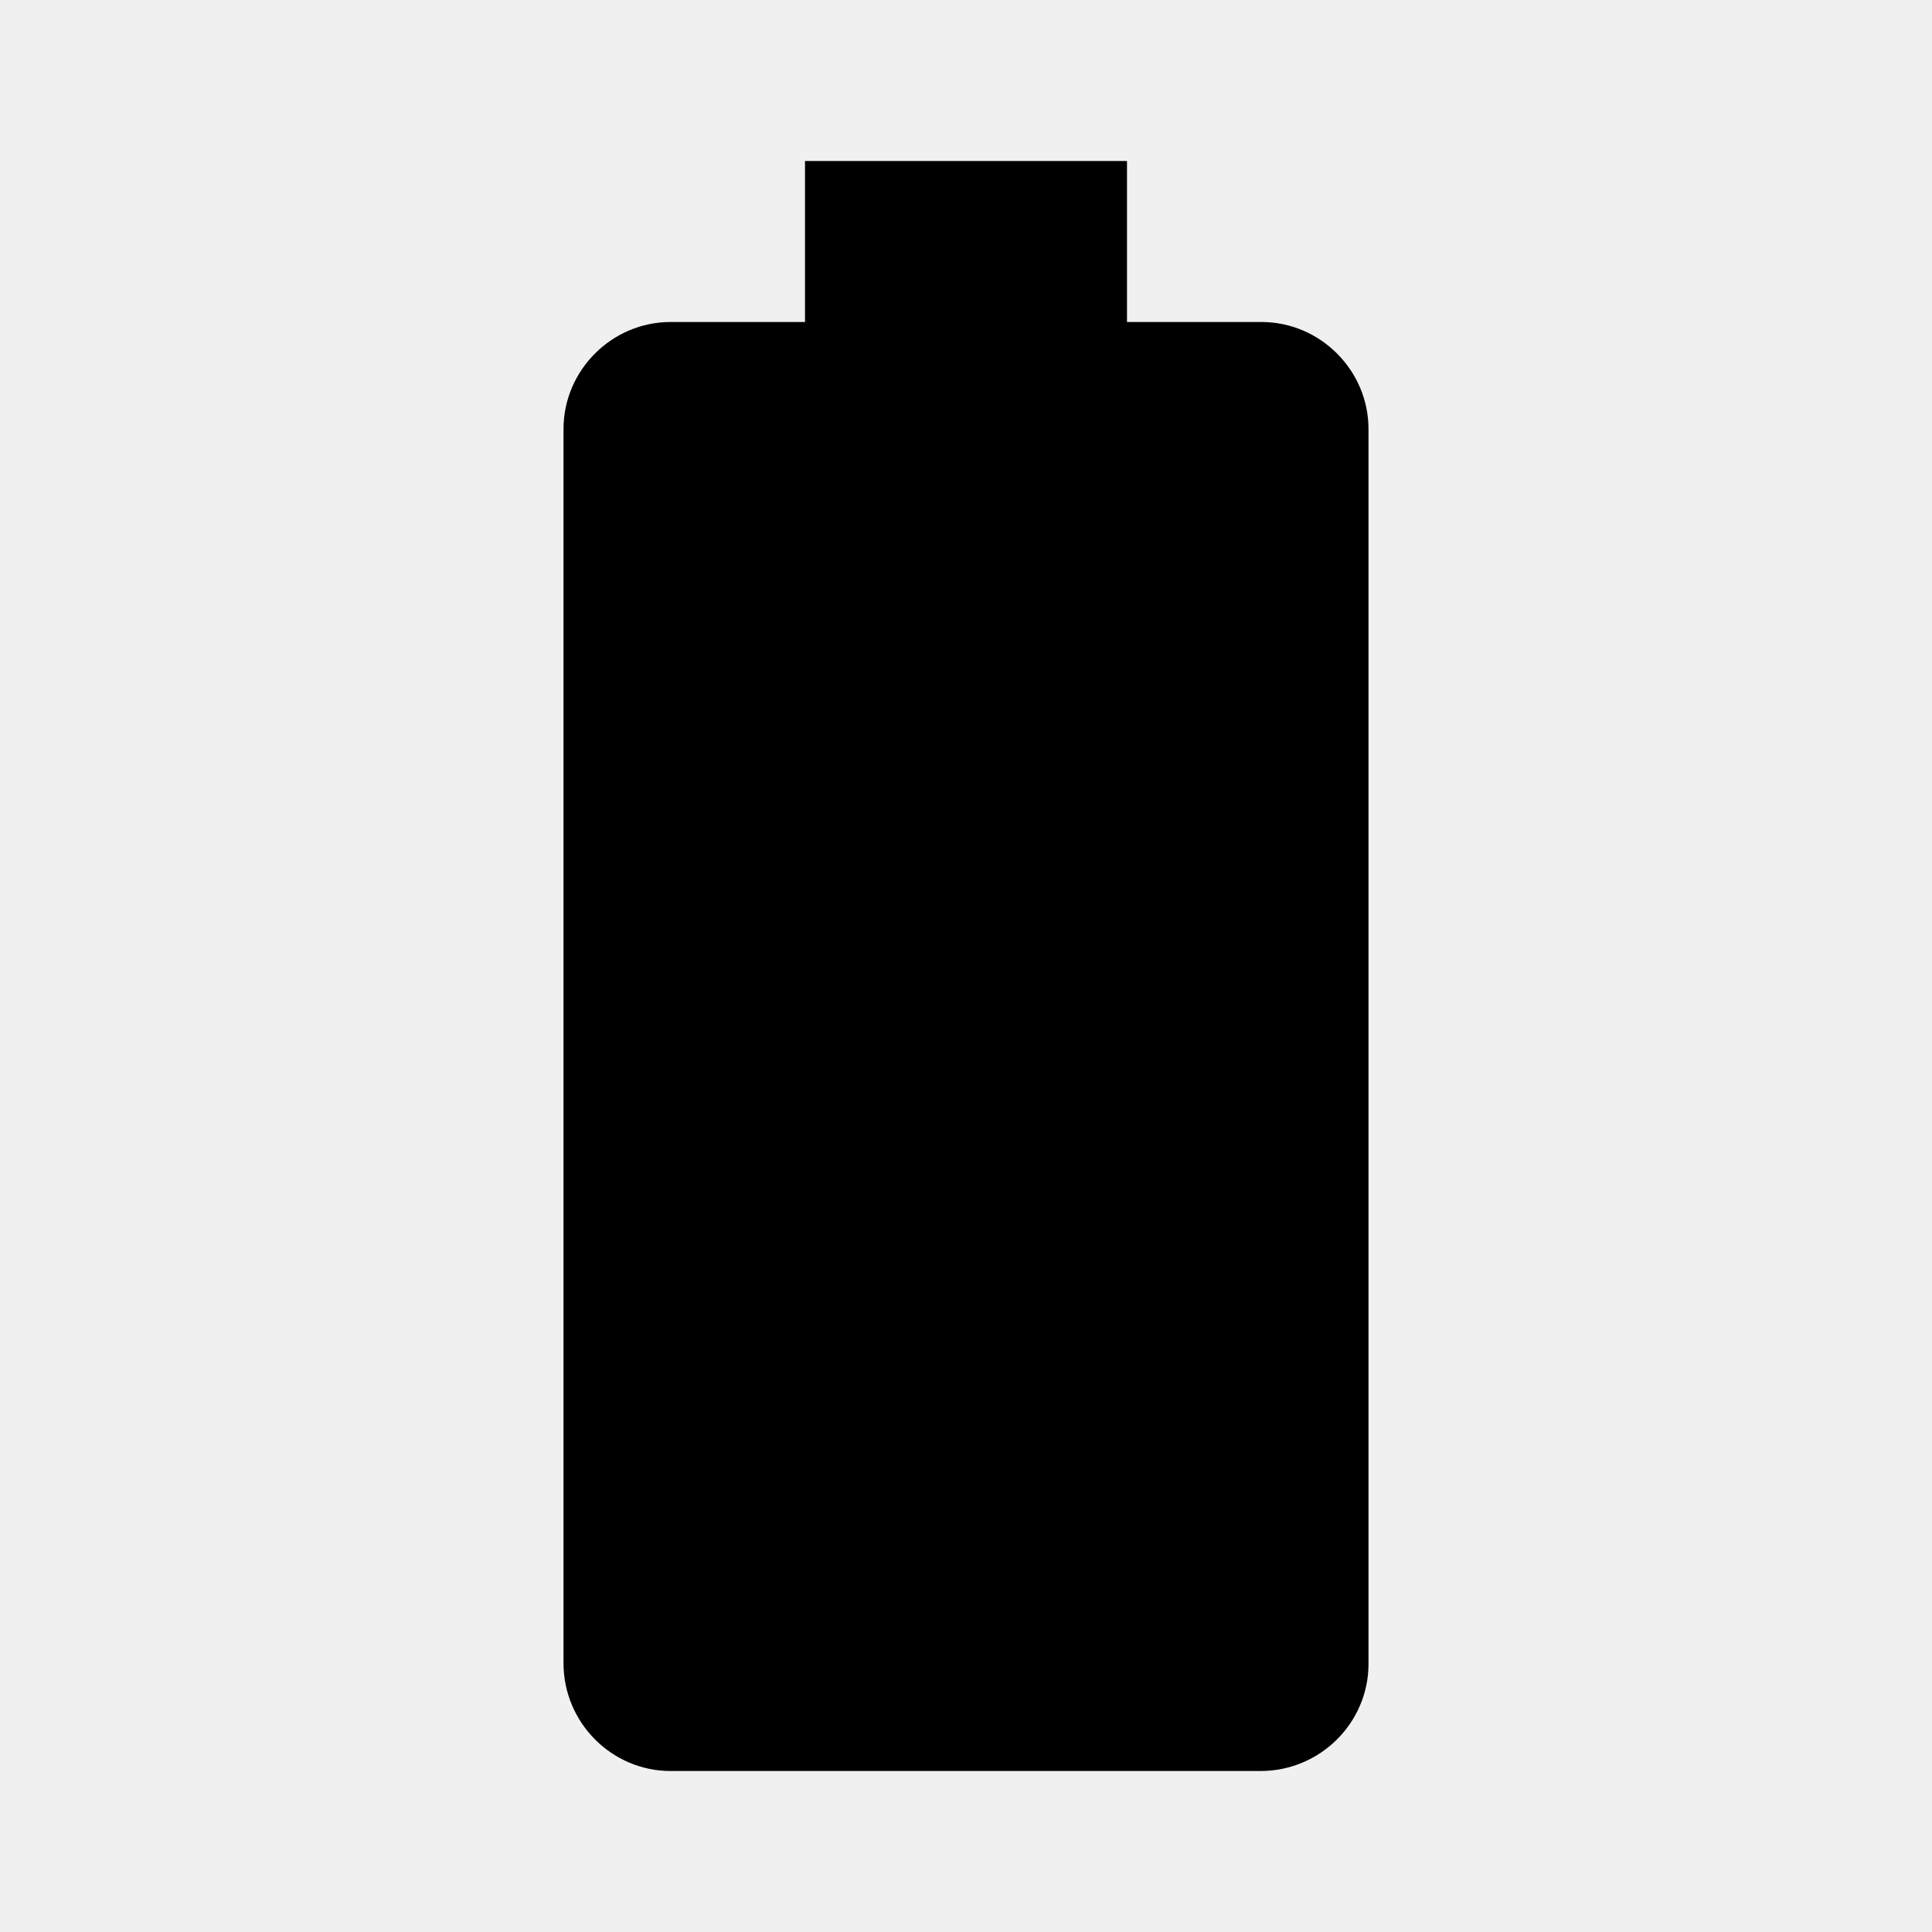
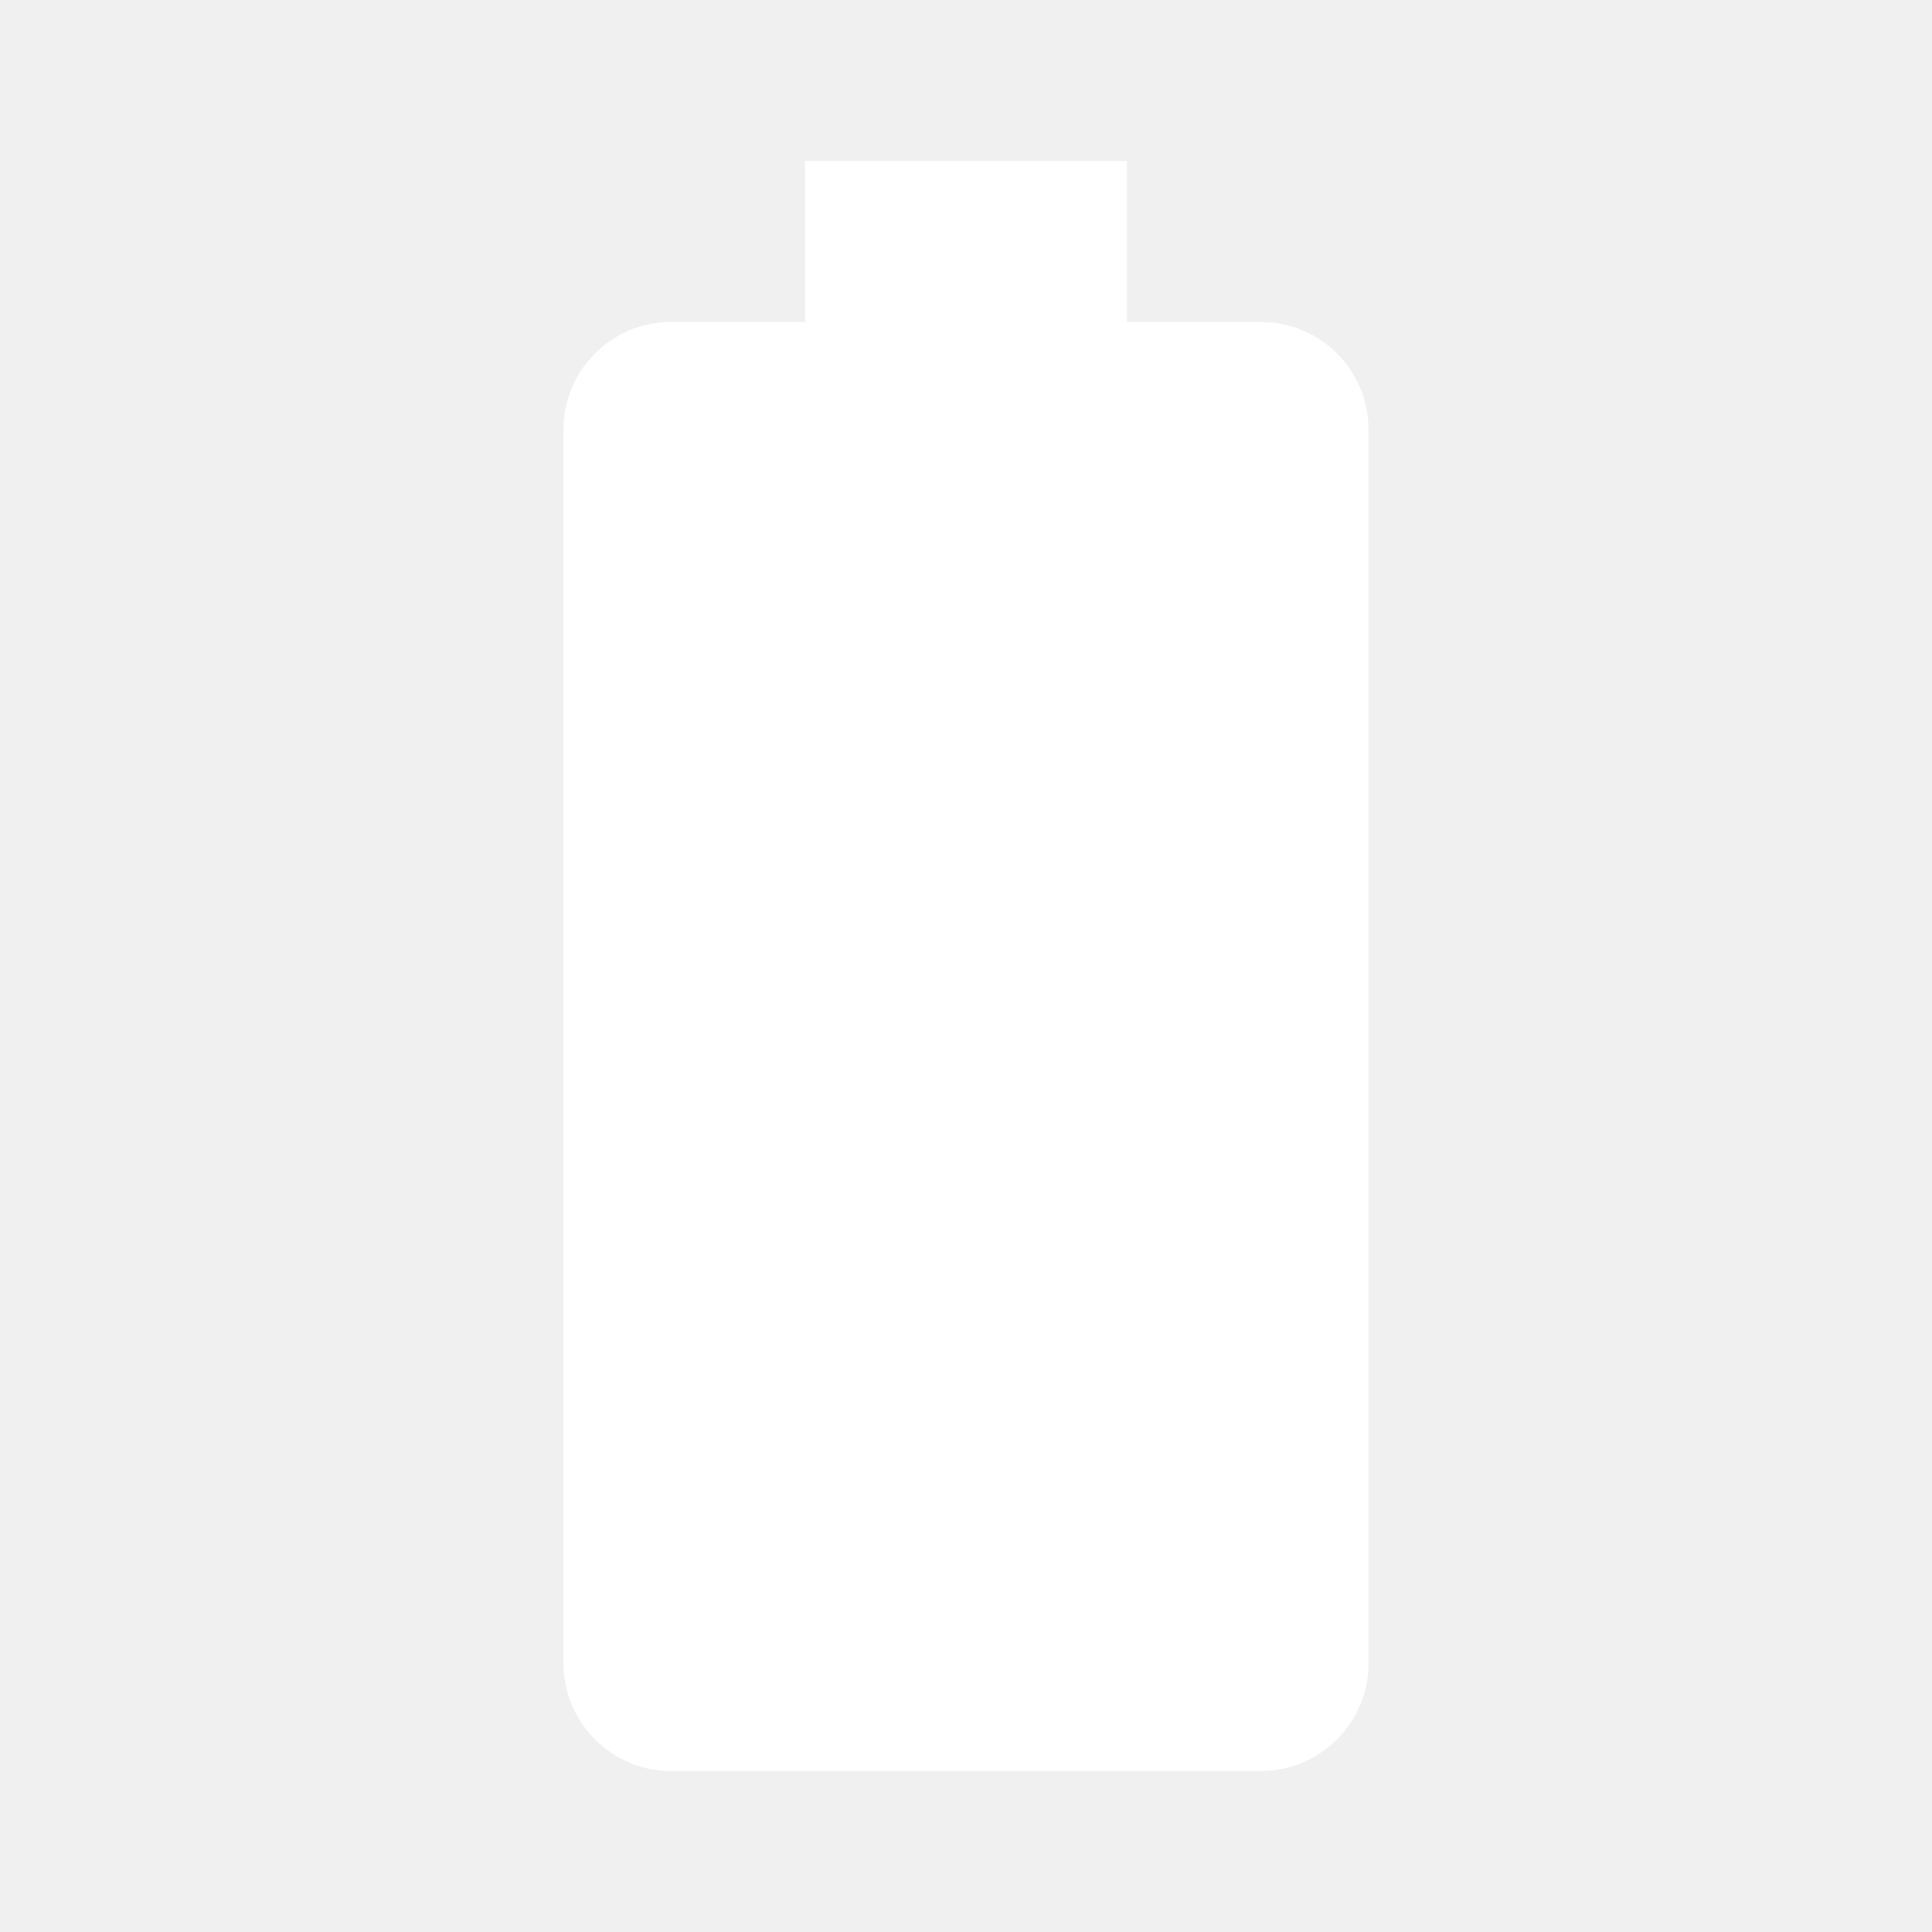
<svg xmlns="http://www.w3.org/2000/svg" width="24" height="24" viewBox="0 0 24 24">
  <path d="M0 0h24v24H0z" fill="none" />
-   <path d="M15.67 4H14V2h-4v2H8.33C7.6 4 7 4.6 7 5.33v15.33C7 21.4 7.6 22 8.33 22h7.33c.74 0 1.34-.6 1.34-1.33V5.33C17 4.6 16.4 4 15.67 4z" />
+   <path fill="white" d="M15.67 4H14V2h-4v2H8.33C7.6 4 7 4.6 7 5.33v15.33C7 21.4 7.6 22 8.33 22h7.33c.74 0 1.34-.6 1.34-1.33V5.33C17 4.6 16.4 4 15.67 4z" />
</svg>
